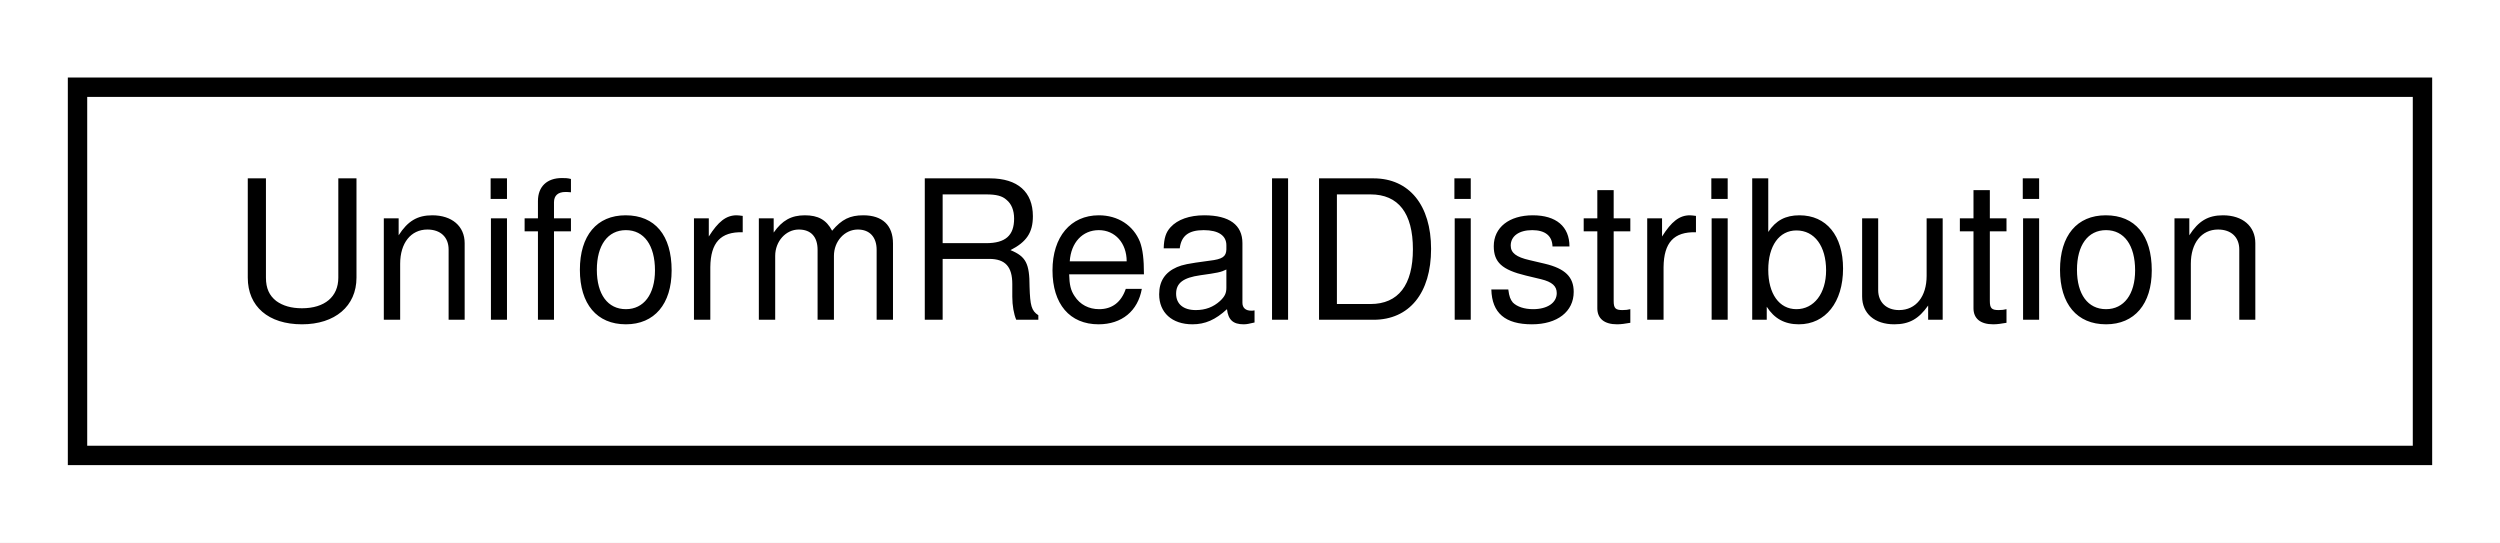
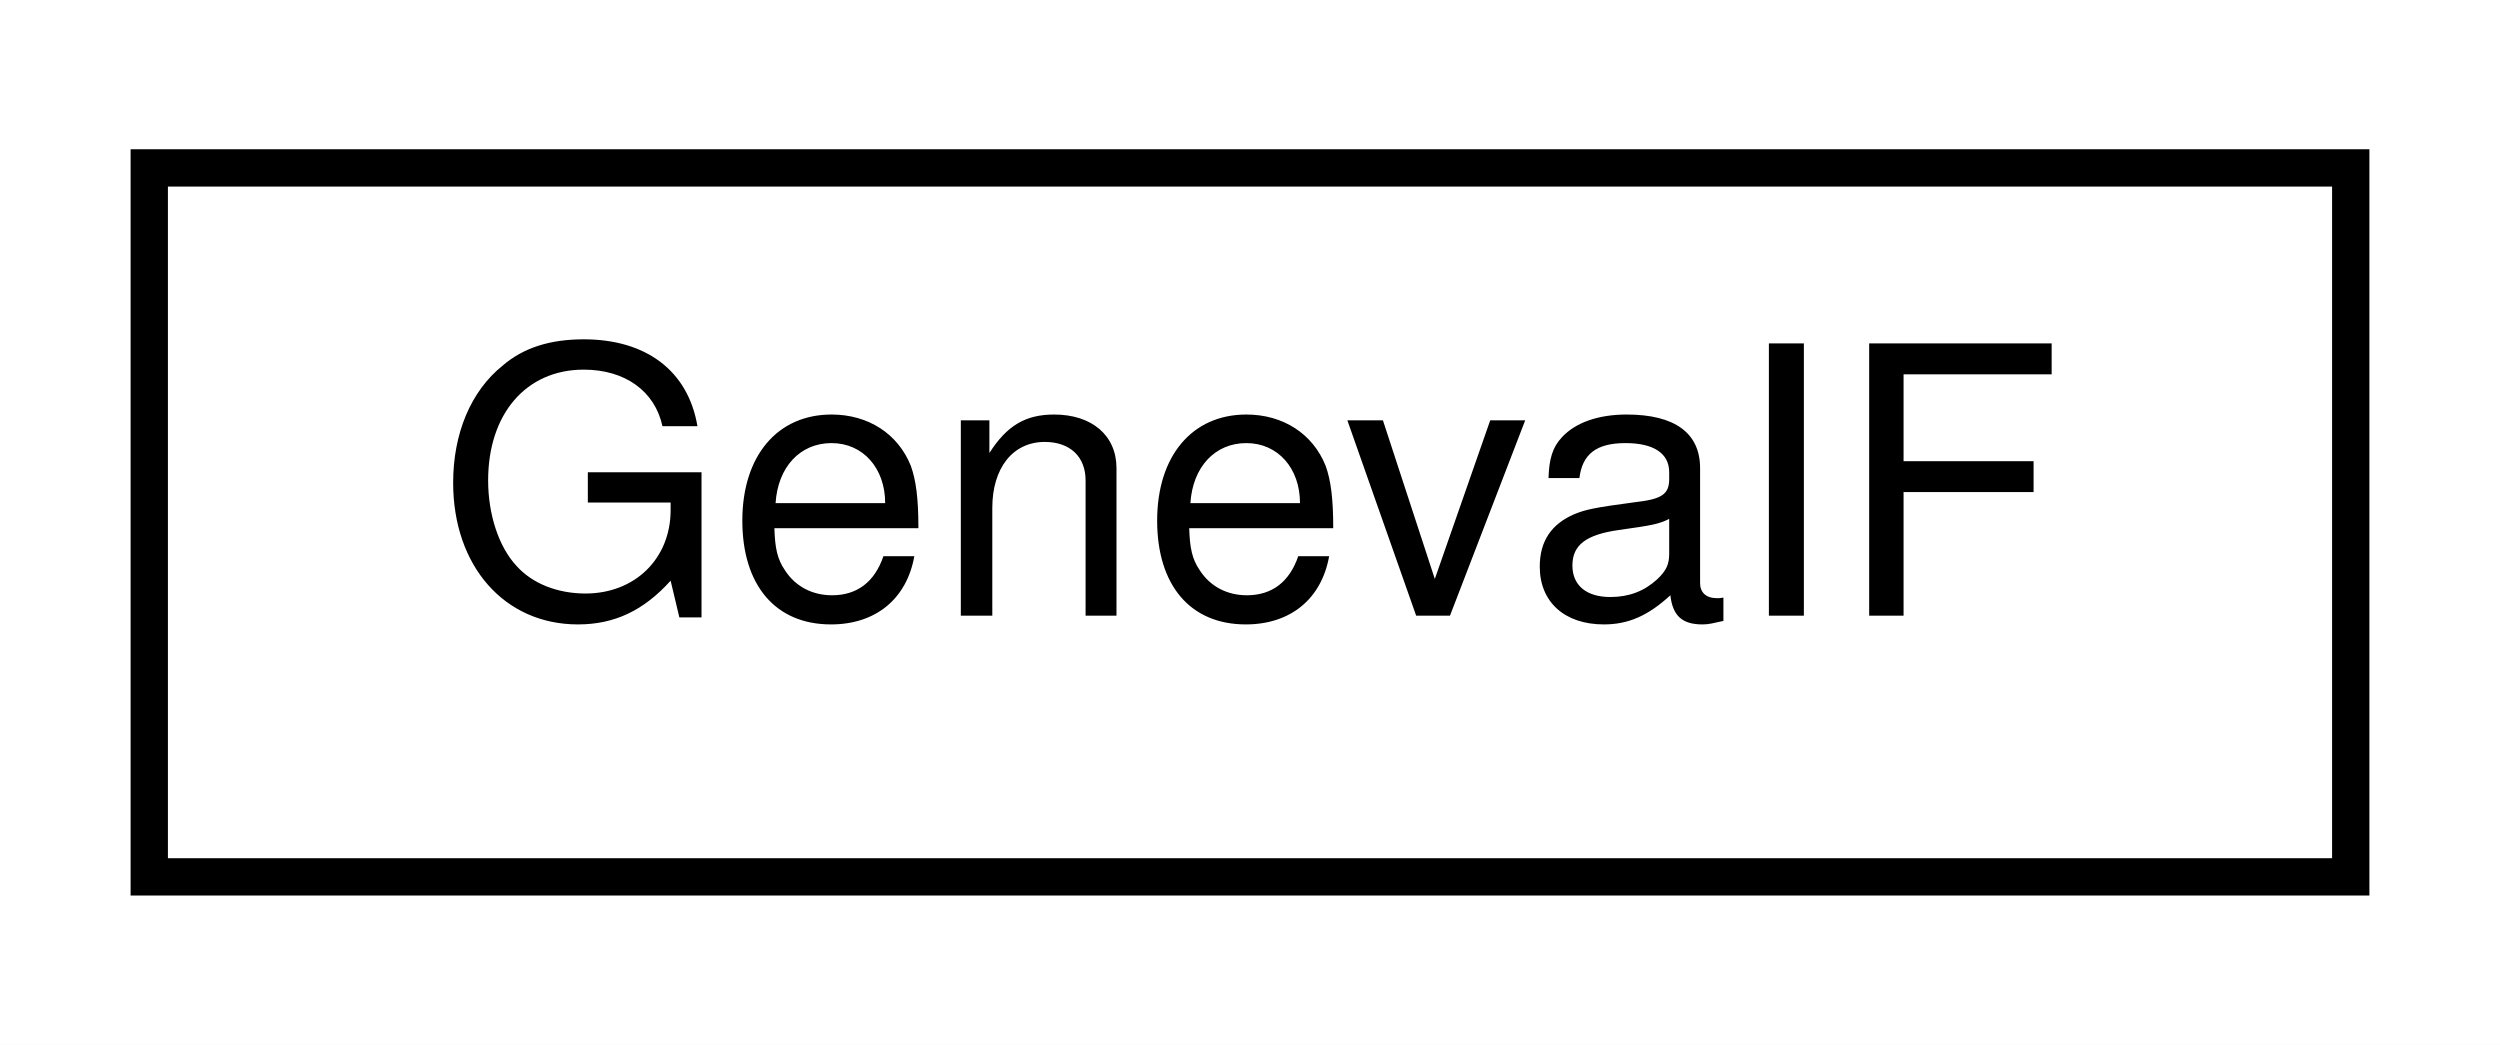
- <svg xmlns="http://www.w3.org/2000/svg" xmlns:xlink="http://www.w3.org/1999/xlink" width="129pt" height="28pt" viewBox="0.00 0.00 129.00 28.00">
+ <svg xmlns="http://www.w3.org/2000/svg" xmlns:xlink="http://www.w3.org/1999/xlink" width="67pt" height="28pt" viewBox="0.00 0.00 67.00 28.00">
  <g id="graph0" class="graph" transform="scale(1 1) rotate(0) translate(4 24)">
-     <polygon fill="white" stroke="none" points="-4,4 -4,-24 125,-24 125,4 -4,4" />
+     <polygon fill="white" stroke="none" points="-4,4 -4,-24 63,-24 63,4 -4,4" />
    <g id="node1" class="node">
      <g id="a_node1">
-         <a xlink:href="classUniformRealDistribution.html" target="_top" xlink:title="Interface class for generating random doubles in the range [0,1) ">
-           <polygon fill="white" stroke="black" points="-7.10543e-15,-0.5 -7.10543e-15,-19.5 121,-19.5 121,-0.5 -7.10543e-15,-0.5" />
-           <text text-anchor="middle" x="60.5" y="-7.5" font-family="Helvetica,sans-Serif" font-size="10.00">UniformRealDistribution</text>
+         <a xlink:href="classGenevaIF.html" target="_top" xlink:title="Wrapper of the Geneva Optimizer library. ">
+           <polygon fill="white" stroke="black" points="0,-0.5 0,-19.5 59,-19.5 59,-0.5 0,-0.5" />
+           <text text-anchor="middle" x="29.5" y="-7.5" font-family="Helvetica,sans-Serif" font-size="10.00">GenevaIF</text>
        </a>
      </g>
    </g>
  </g>
</svg>
